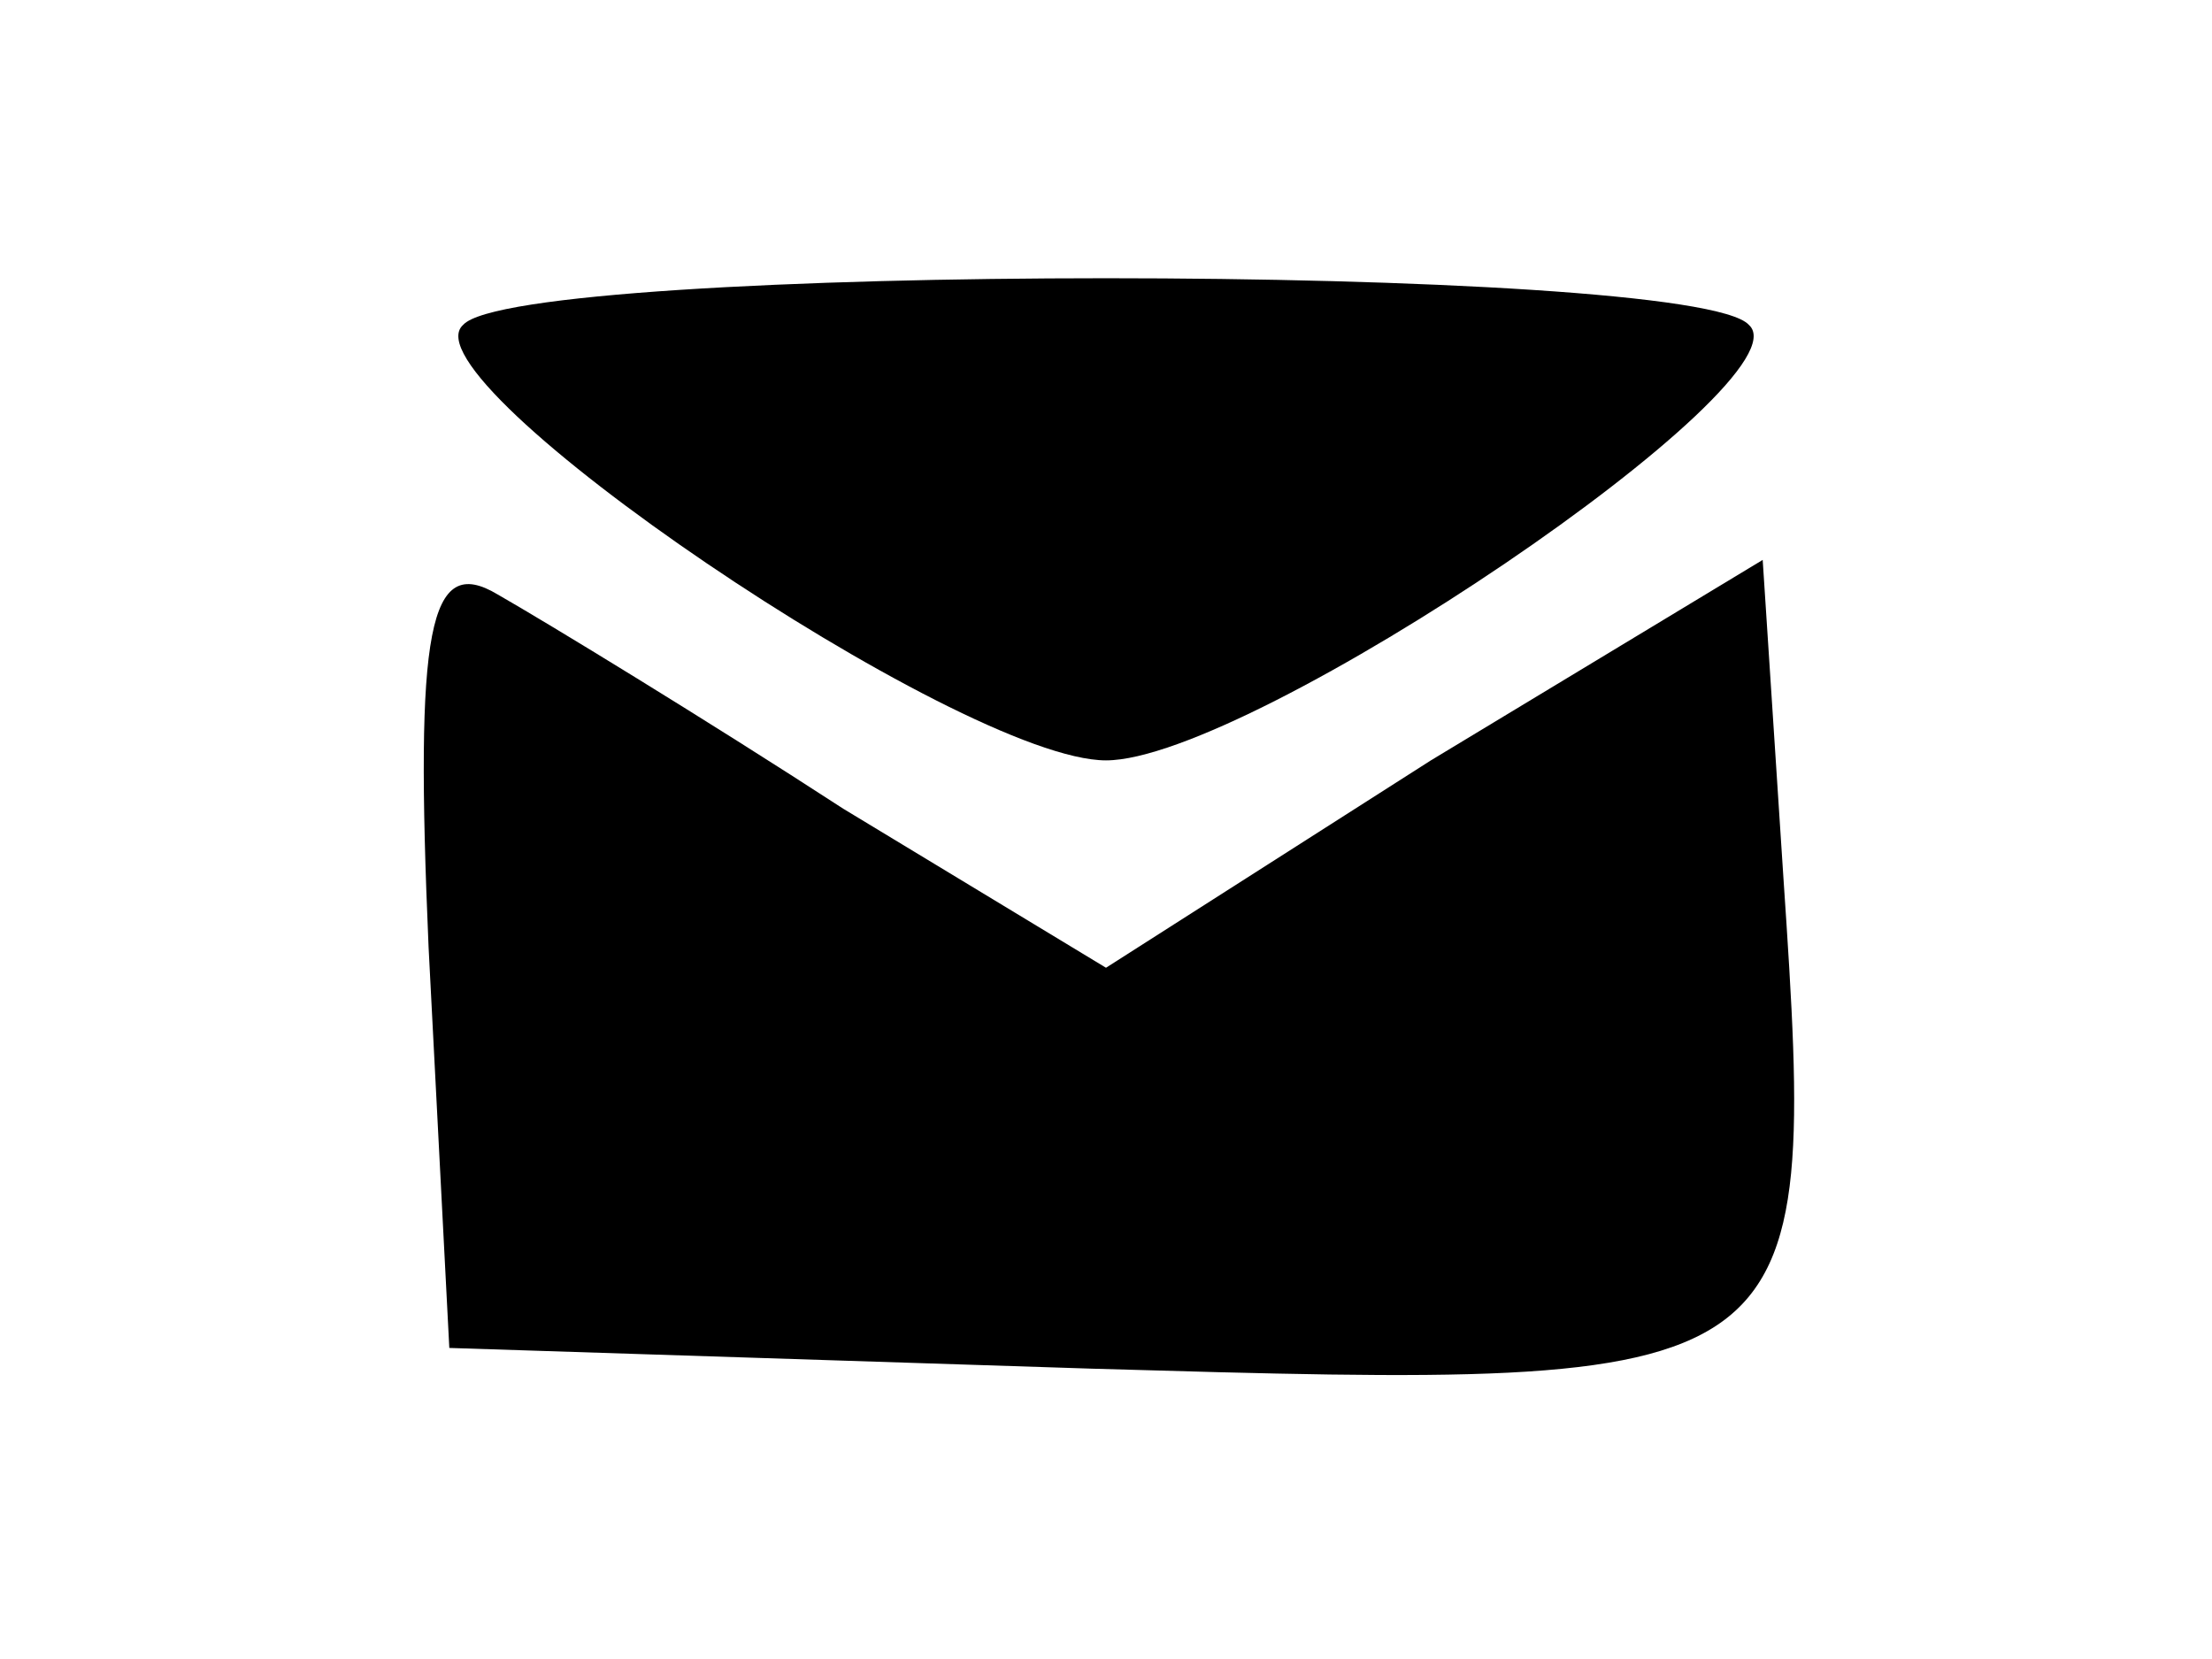
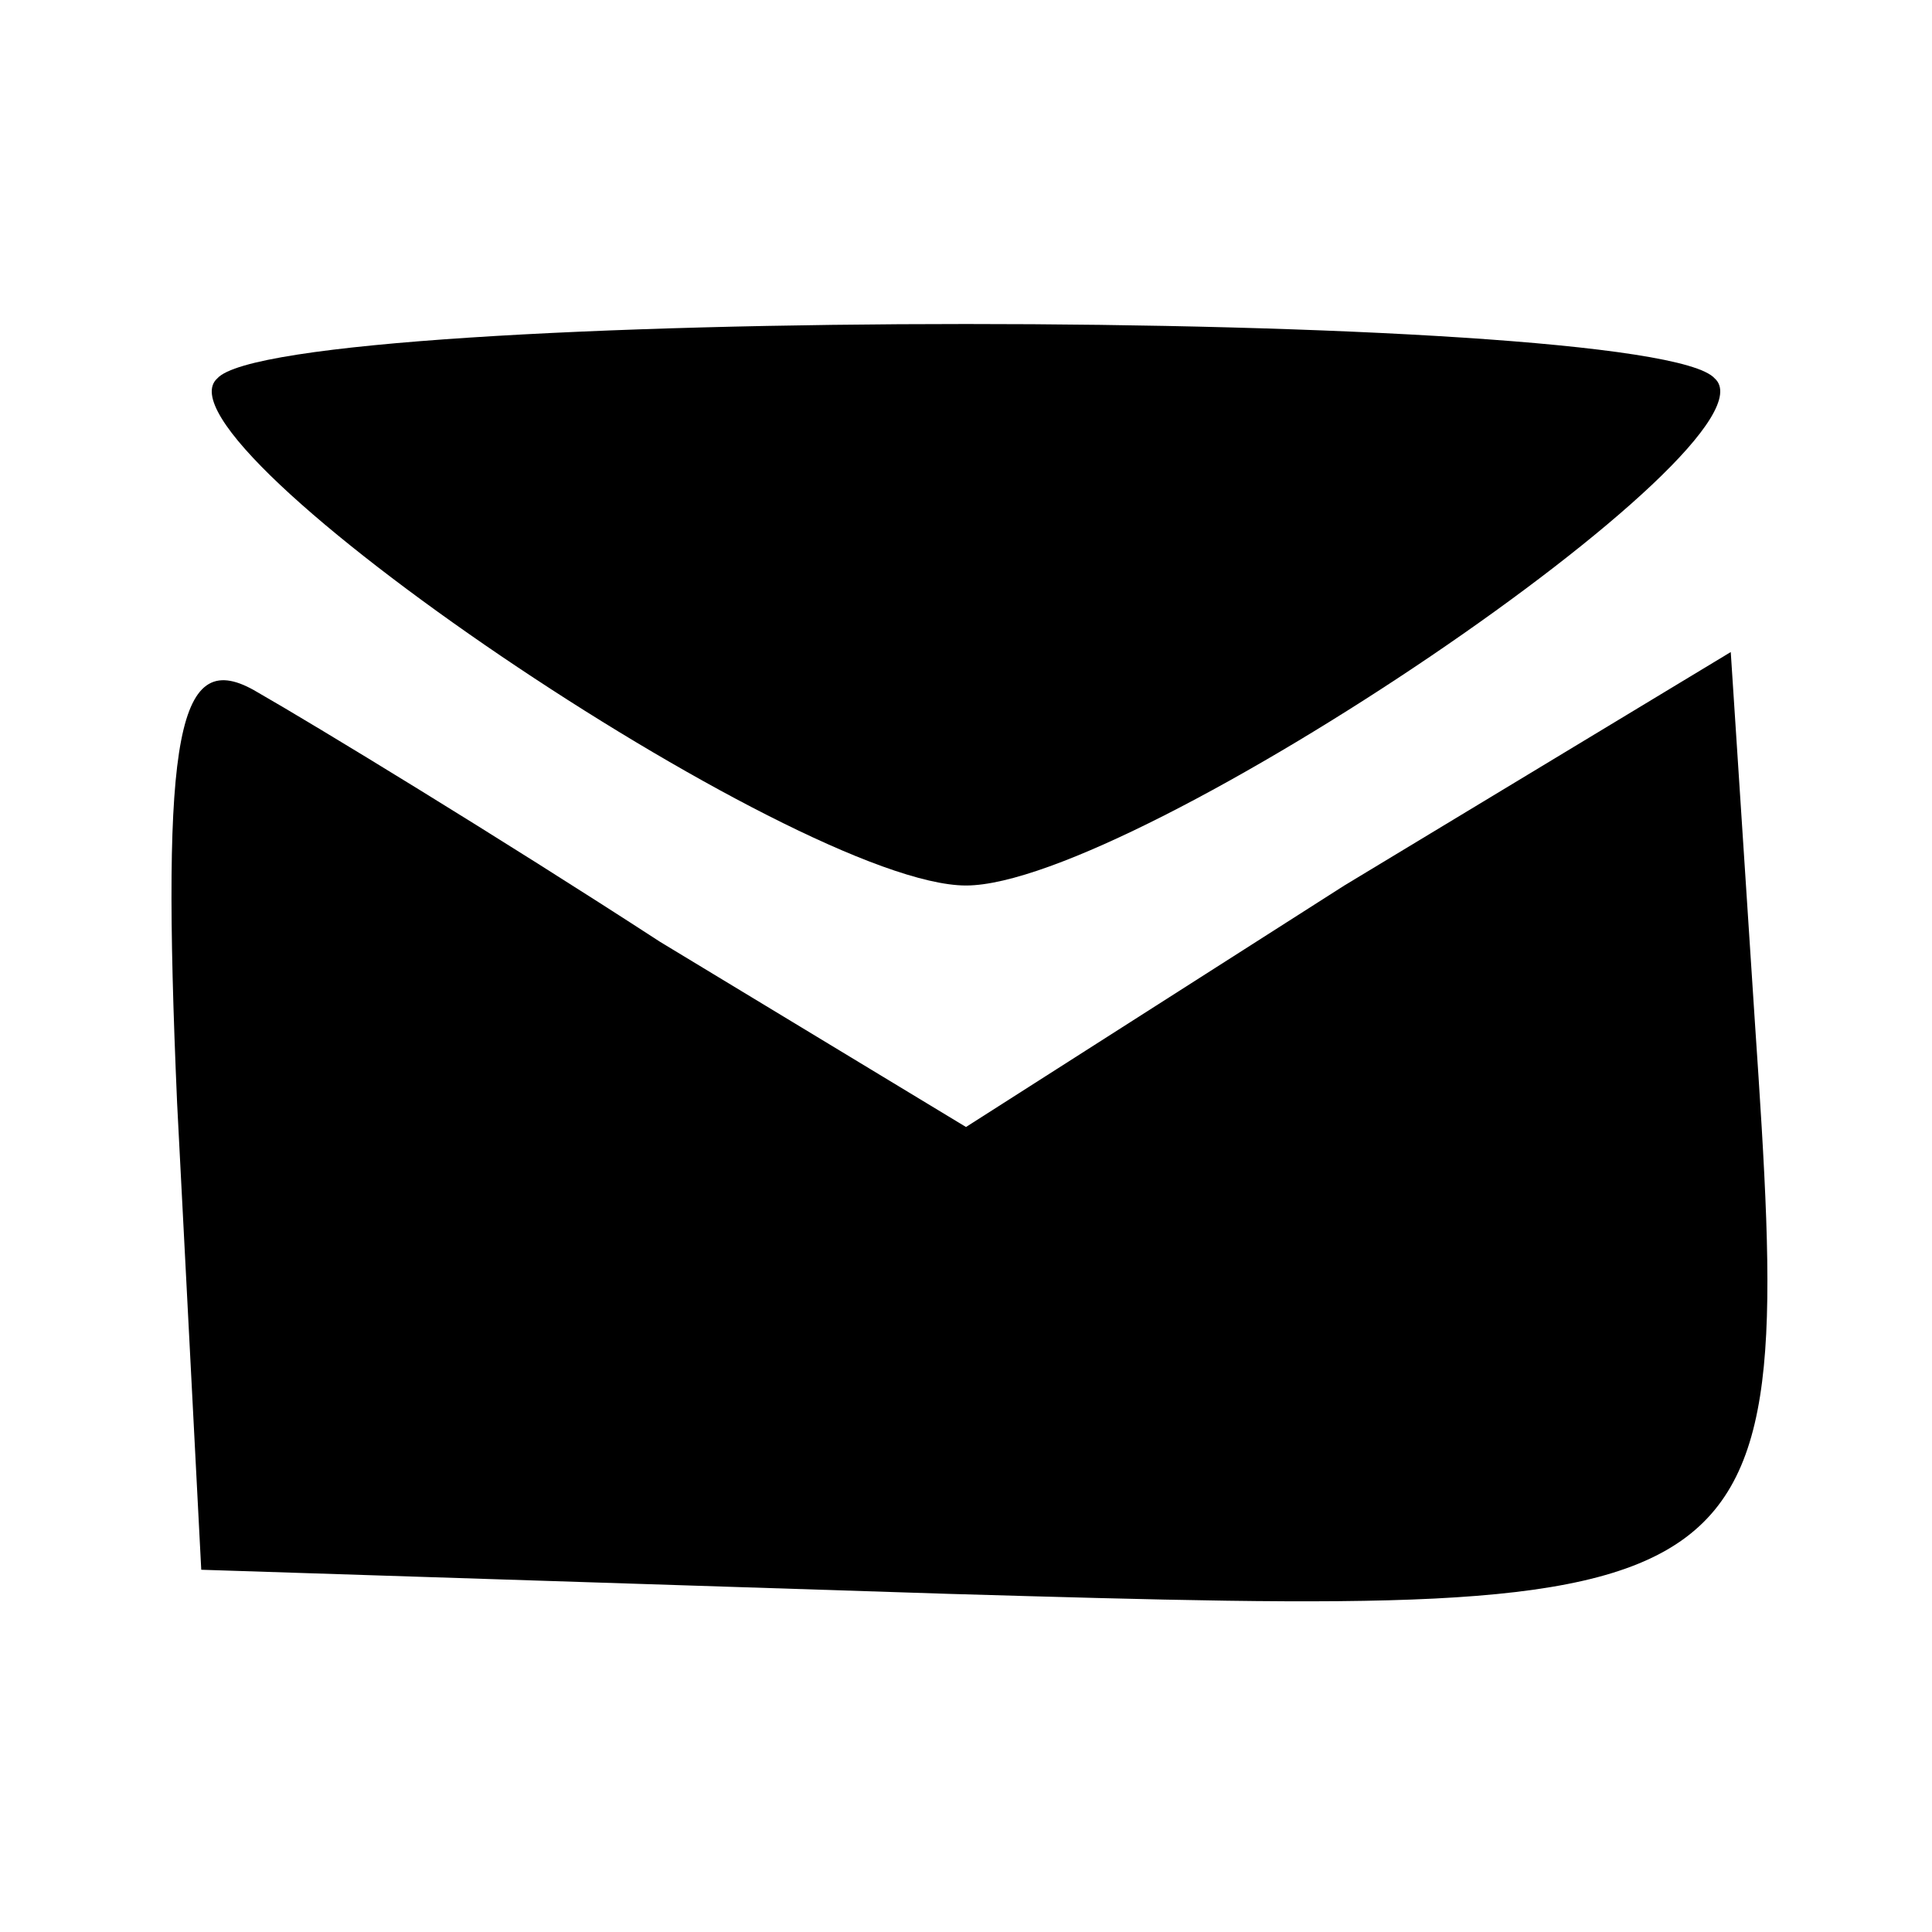
- <svg xmlns="http://www.w3.org/2000/svg" version="1.0" width="20pt" height="15pt" viewBox="0 0 24 24" preserveAspectRatio="xMidYMid meet">
+ <svg xmlns="http://www.w3.org/2000/svg" version="1.0" width="24pt" height="24pt" viewBox="0 0 24 24" preserveAspectRatio="xMidYMid meet">
  <g transform="translate(0,24) scale(0.1,-0.1)" fill="#000000" stroke="none">
    <path d="M27 193 c-9 -8 72 -63 93 -63 21 0 102 55 93 63 -8 9 -178 9 -186 0z" />
    <path d="M22 103 l3 -58 93 -3 c104 -3 105 -3 100 71 l-3 46 -48 -29 -47 -30 -38 23 c-20 13 -43 27 -50 31 -10 6 -12 -5 -10 -51z" />
  </g>
</svg>
